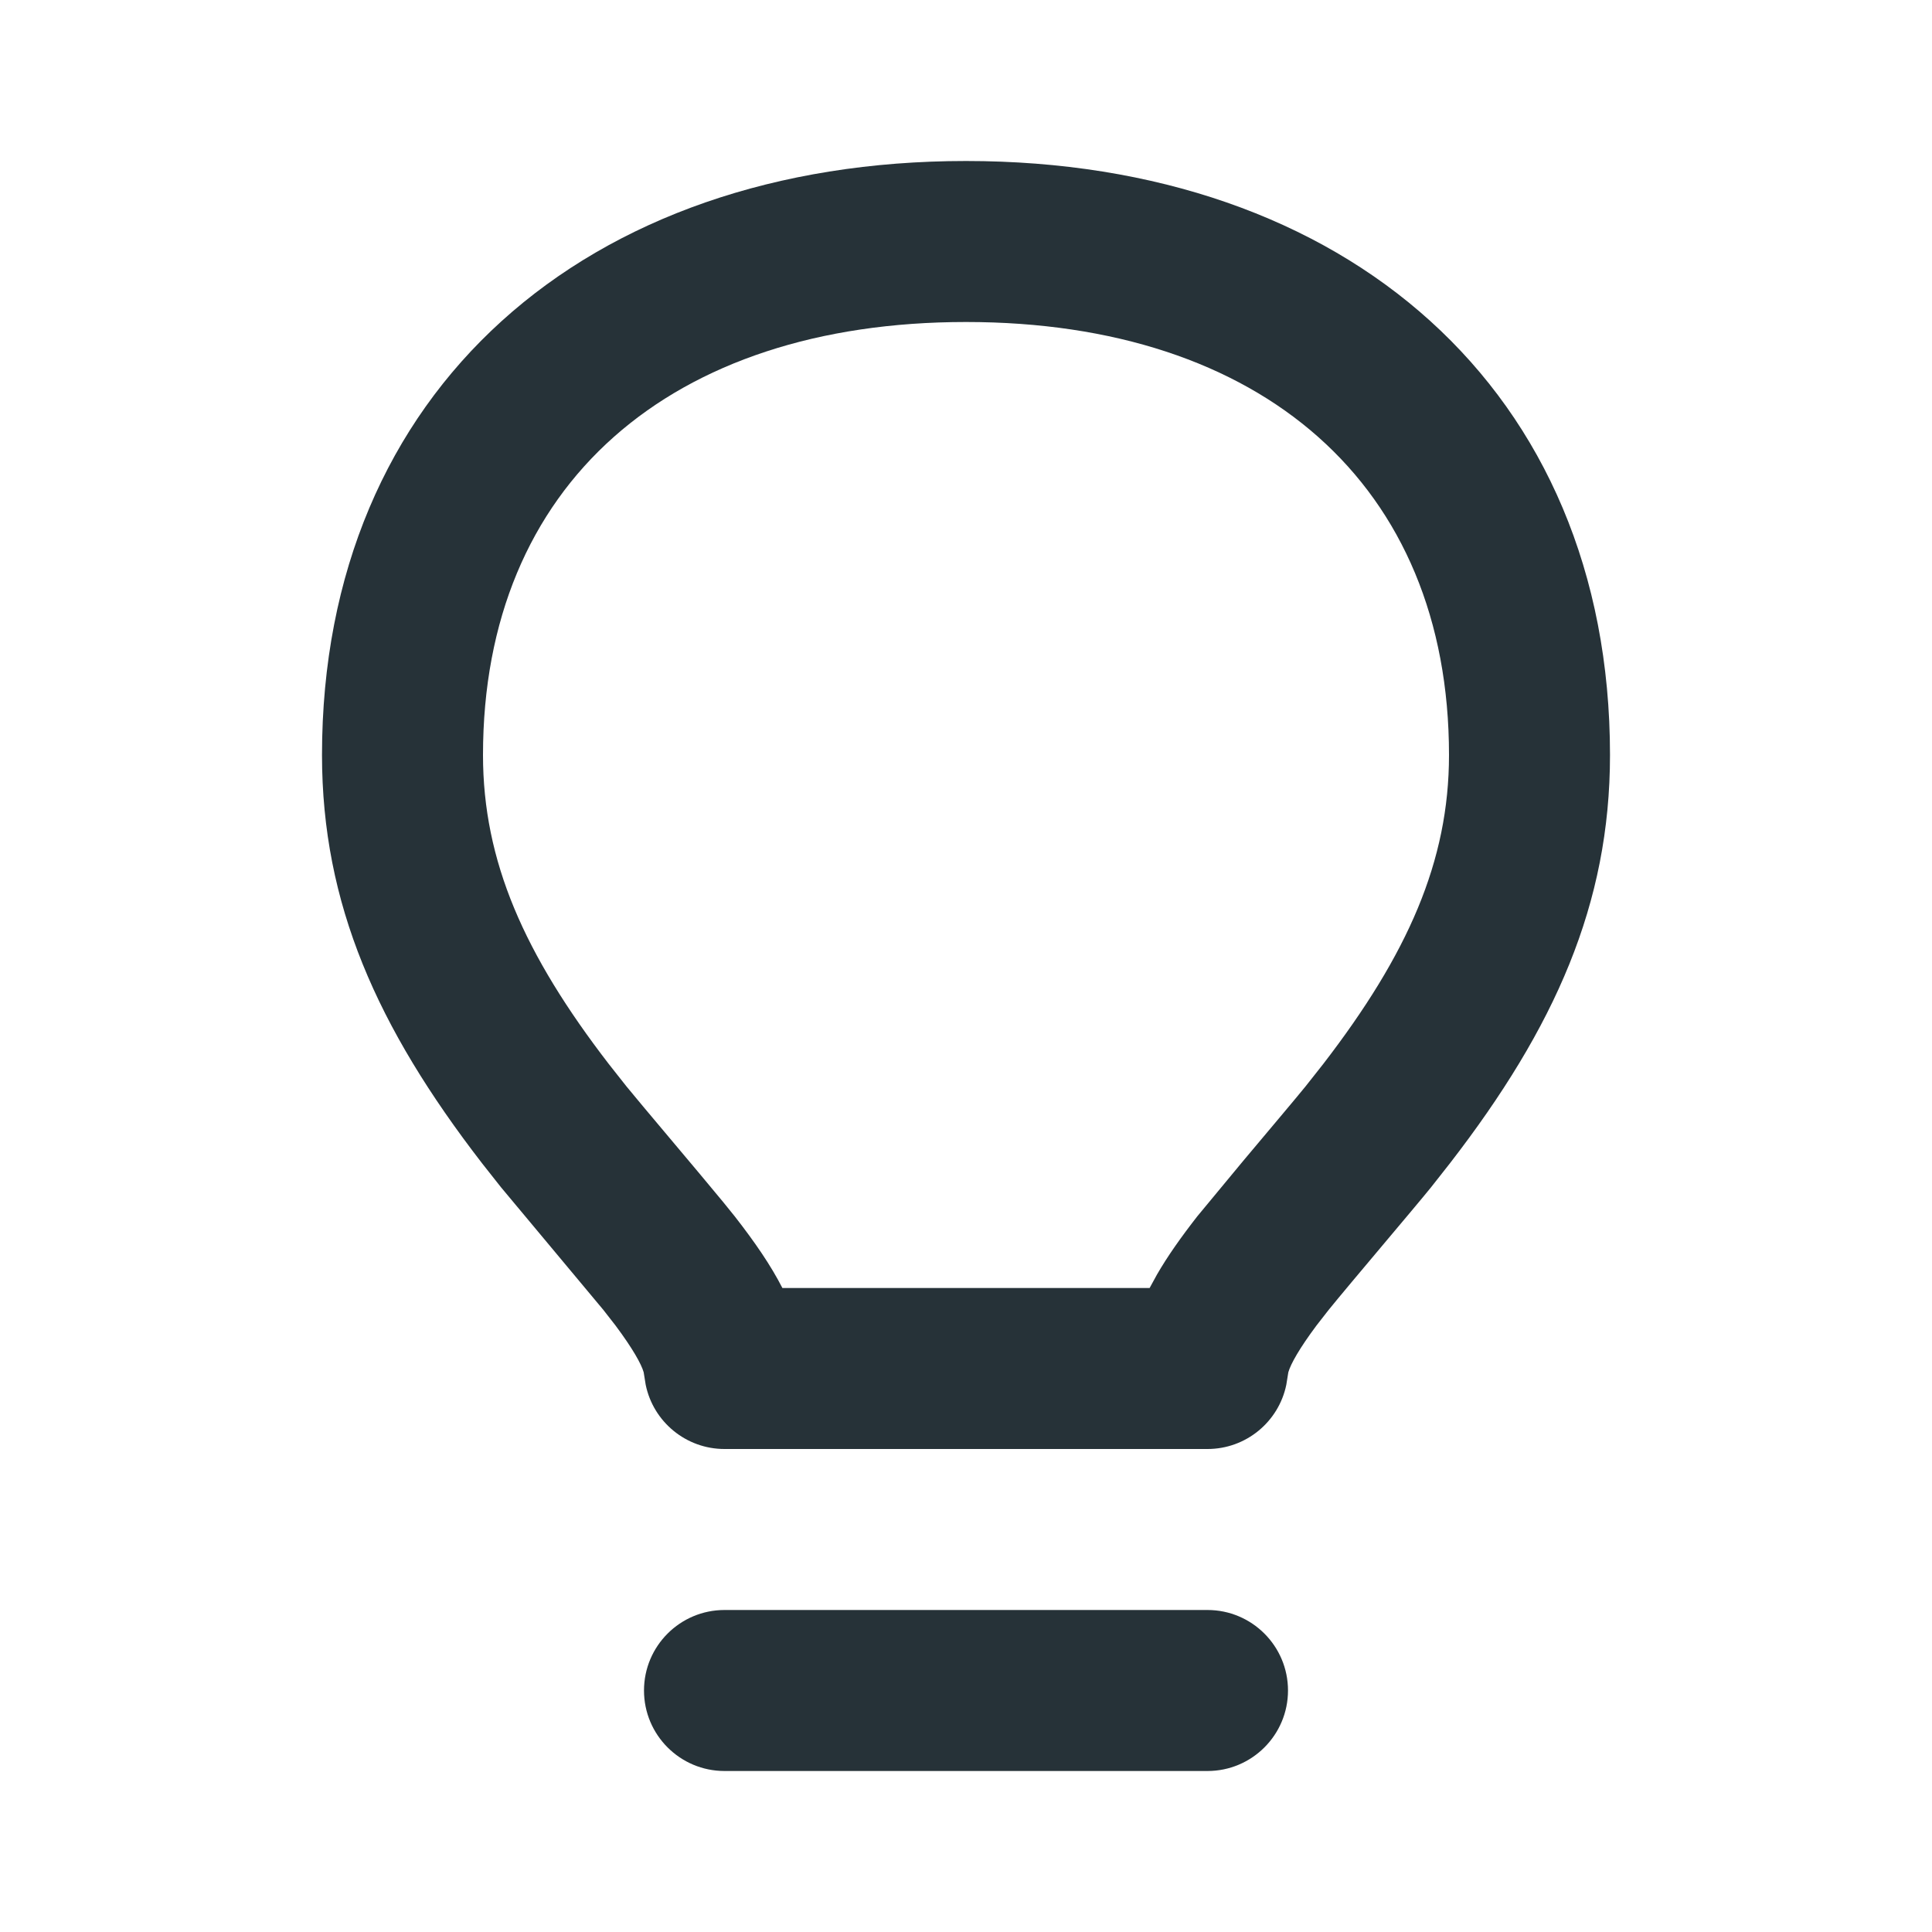
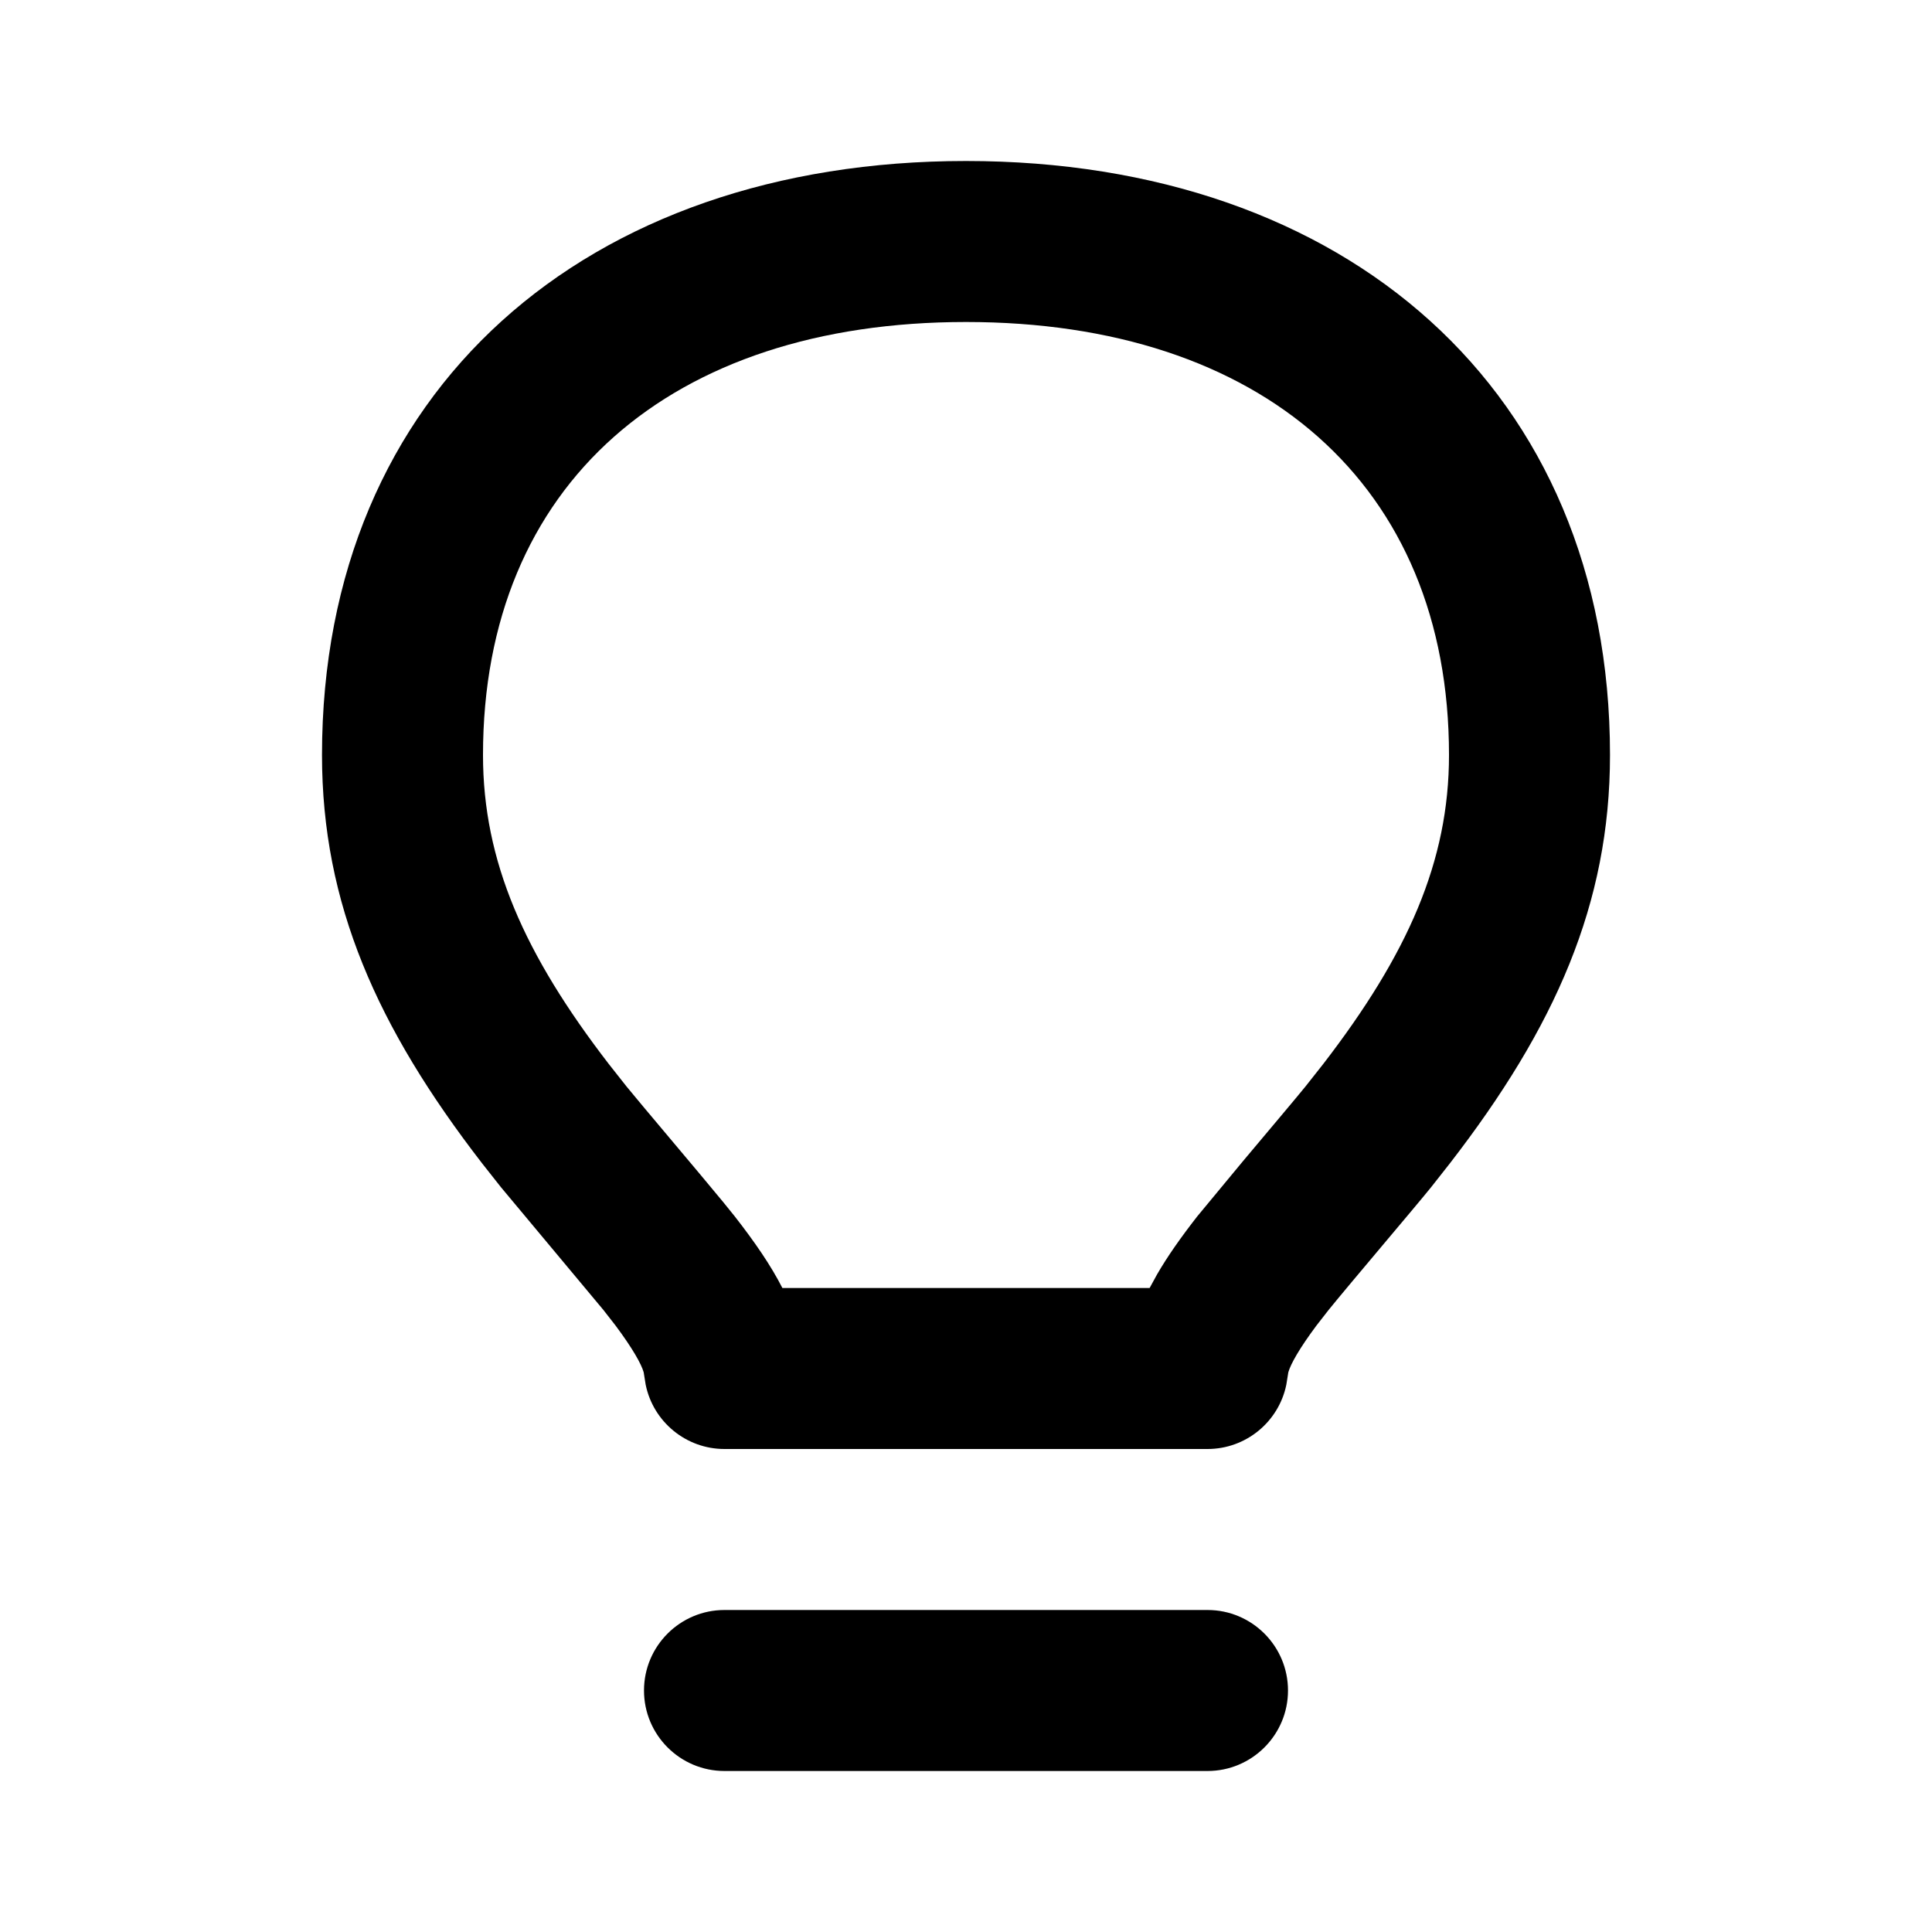
- <svg xmlns="http://www.w3.org/2000/svg" width="24" height="24" viewBox="0 0 24 24" fill="none">
-   <path fill-rule="evenodd" clip-rule="evenodd" d="M15 20C15.552 20 16 20.448 16 21C16 21.552 15.552 22 15 22H9C8.448 22 8 21.552 8 21C8 20.448 8.448 20 9 20H15ZM12 2C16.713 2 20 4.841 20 9.379C20 11.229 19.316 12.763 18.013 14.449L17.777 14.749C17.568 15.008 16.773 15.941 16.505 16.272L16.353 16.467C16.142 16.75 16.033 16.944 16.004 17.047L15.979 17.202C15.885 17.661 15.479 18 15 18H9C8.521 18 8.115 17.661 8.021 17.202L7.996 17.047C7.967 16.944 7.858 16.75 7.647 16.467L7.495 16.272L6.223 14.748L5.987 14.449C4.684 12.762 4 11.229 4 9.379C4 4.841 7.287 2 12 2ZM12 4C8.332 4 6 6.016 6 9.379C6 10.7 6.513 11.855 7.563 13.218L7.78 13.493C7.949 13.702 8.639 14.514 8.981 14.929L9.128 15.111C9.38 15.434 9.577 15.722 9.719 16H14.281L14.373 15.832C14.504 15.605 14.671 15.369 14.872 15.111L15.445 14.419C15.763 14.04 16.107 13.633 16.22 13.493L16.437 13.218C17.487 11.855 18 10.7 18 9.379C18 6.016 15.668 4 12 4Z" fill="#263238" />
+ <svg xmlns="http://www.w3.org/2000/svg" width="24" height="24" viewBox="0 0 24 24">
+   <path fill-rule="evenodd" clip-rule="evenodd" d="M15 20C15.552 20 16 20.448 16 21C16 21.552 15.552 22 15 22H9C8.448 22 8 21.552 8 21C8 20.448 8.448 20 9 20H15ZM12 2C16.713 2 20 4.841 20 9.379C20 11.229 19.316 12.763 18.013 14.449L17.777 14.749C17.568 15.008 16.773 15.941 16.505 16.272L16.353 16.467C16.142 16.75 16.033 16.944 16.004 17.047L15.979 17.202C15.885 17.661 15.479 18 15 18H9C8.521 18 8.115 17.661 8.021 17.202L7.996 17.047C7.967 16.944 7.858 16.75 7.647 16.467L7.495 16.272L6.223 14.748L5.987 14.449C4.684 12.762 4 11.229 4 9.379C4 4.841 7.287 2 12 2ZM12 4C8.332 4 6 6.016 6 9.379C6 10.7 6.513 11.855 7.563 13.218L7.78 13.493C7.949 13.702 8.639 14.514 8.981 14.929L9.128 15.111C9.38 15.434 9.577 15.722 9.719 16H14.281L14.373 15.832C14.504 15.605 14.671 15.369 14.872 15.111L15.445 14.419C15.763 14.04 16.107 13.633 16.22 13.493L16.437 13.218C17.487 11.855 18 10.7 18 9.379C18 6.016 15.668 4 12 4Z" />
</svg>
